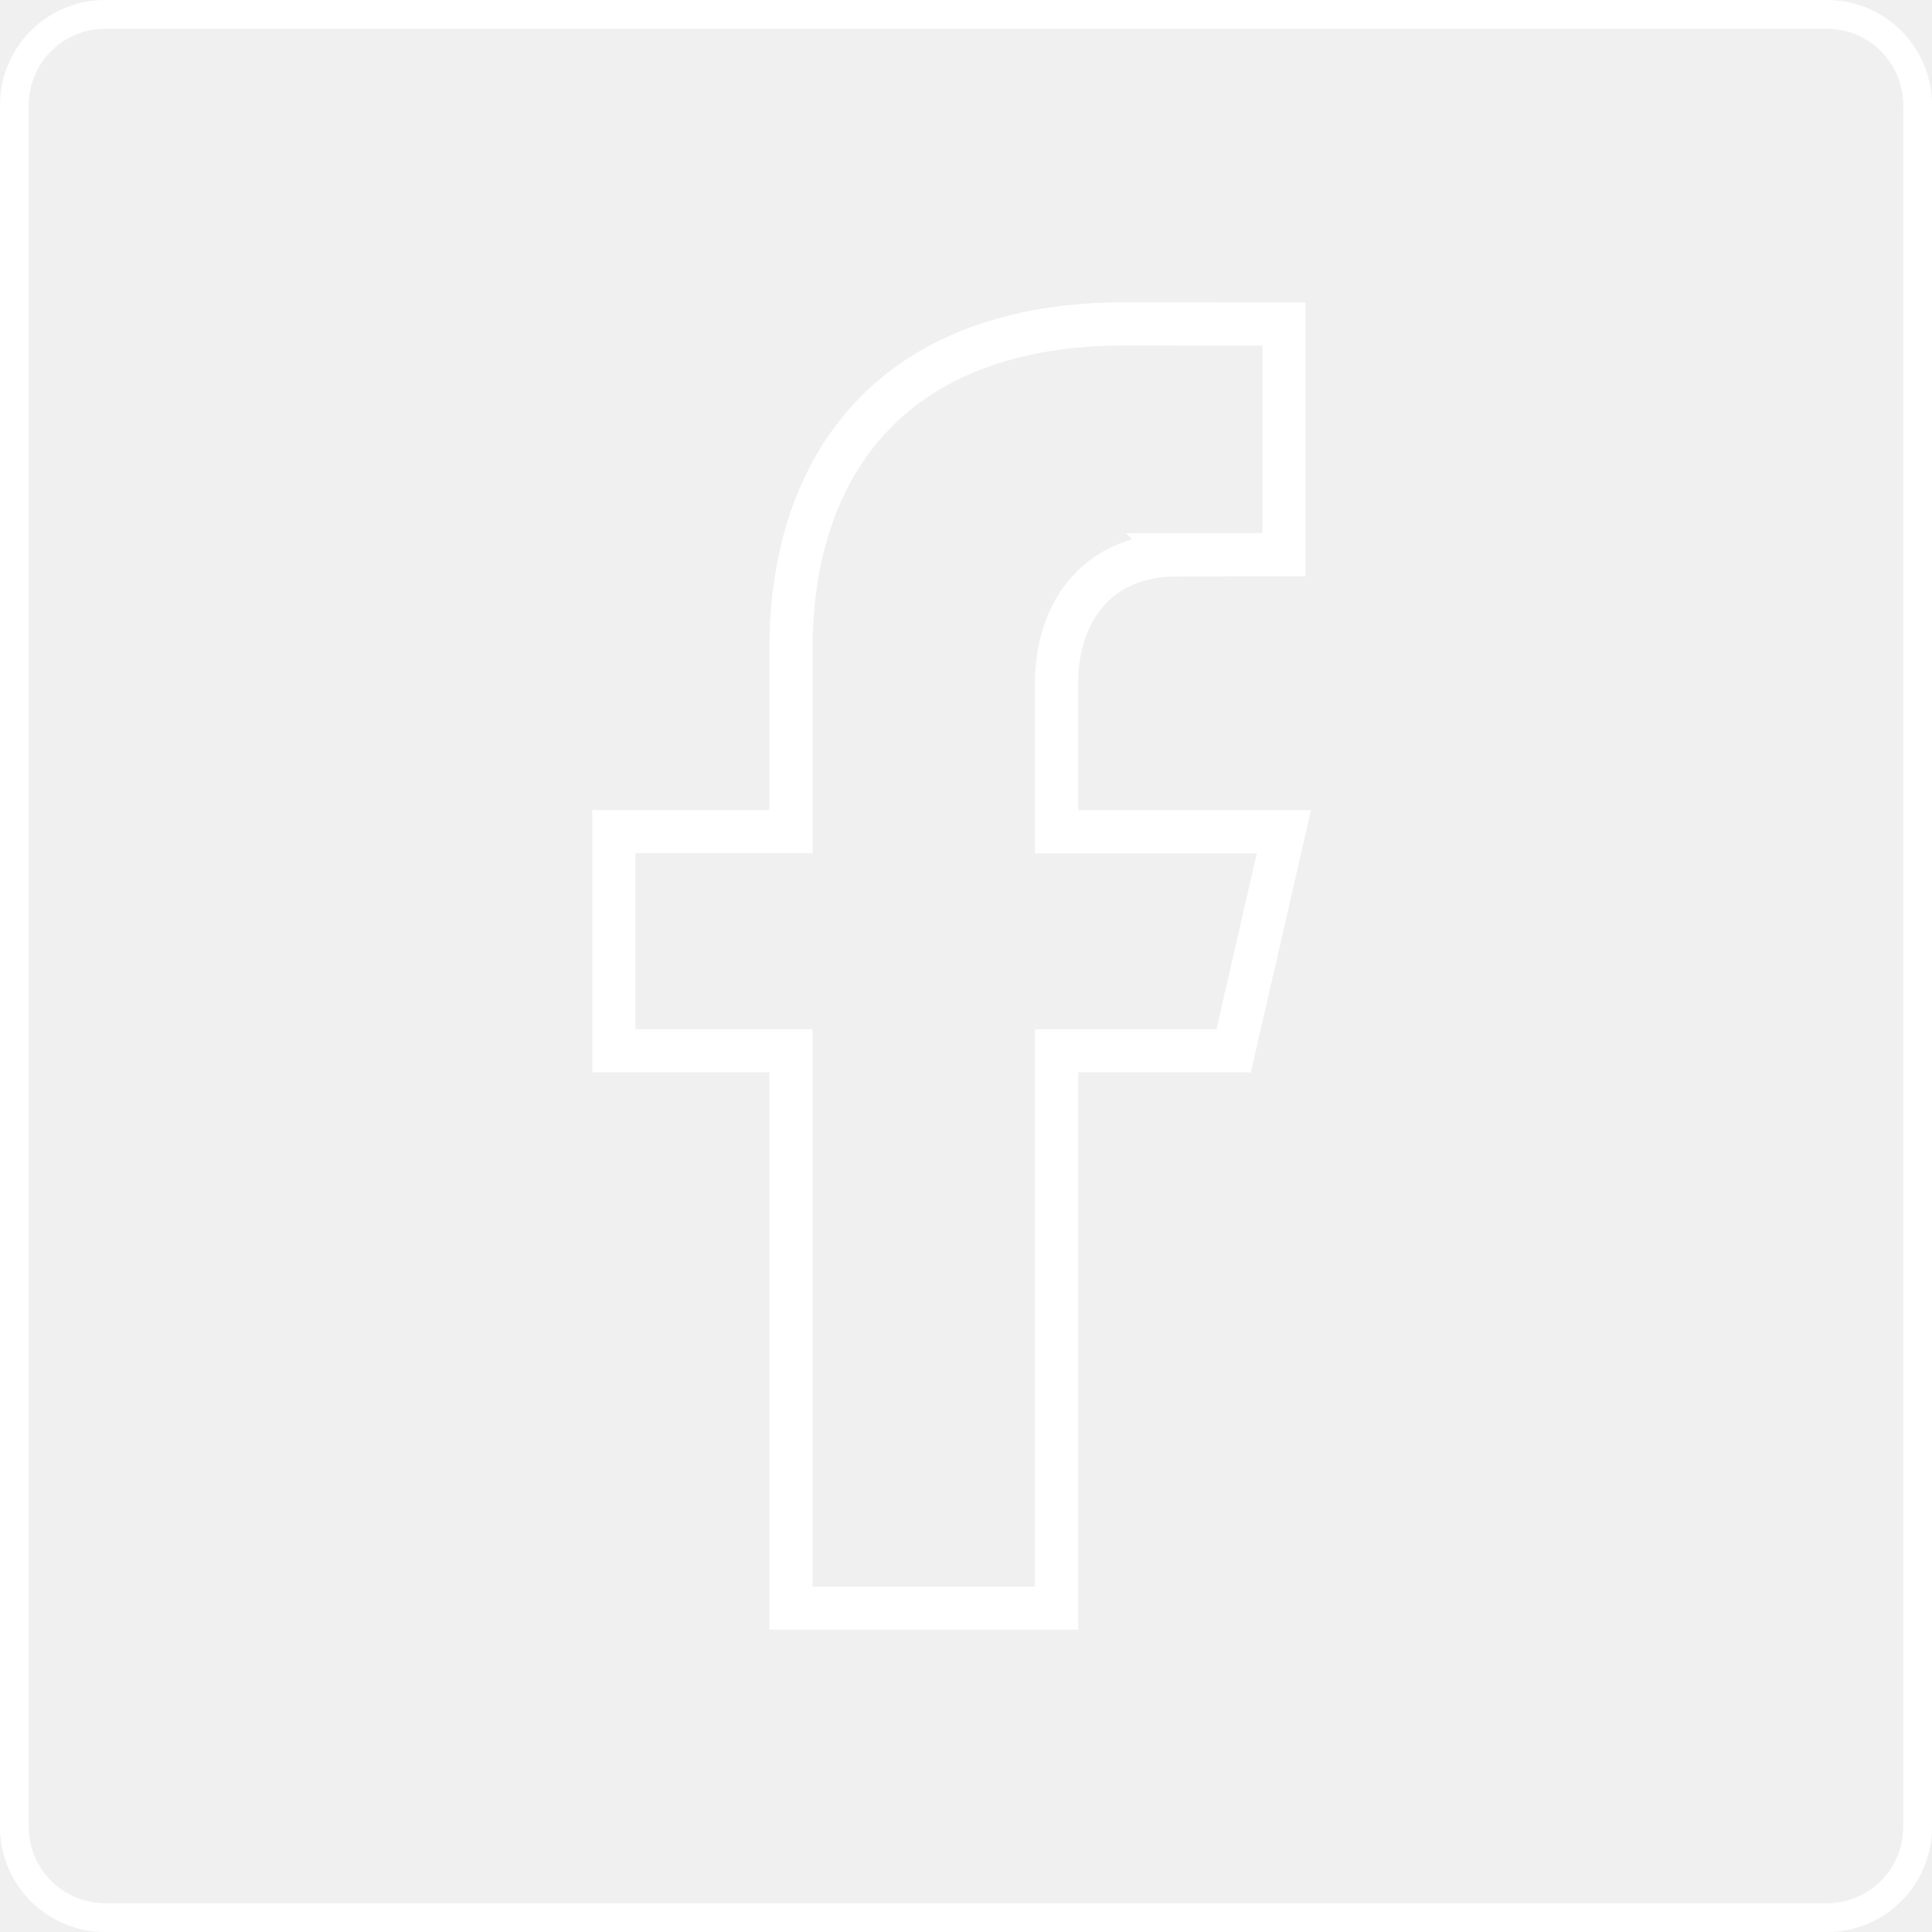
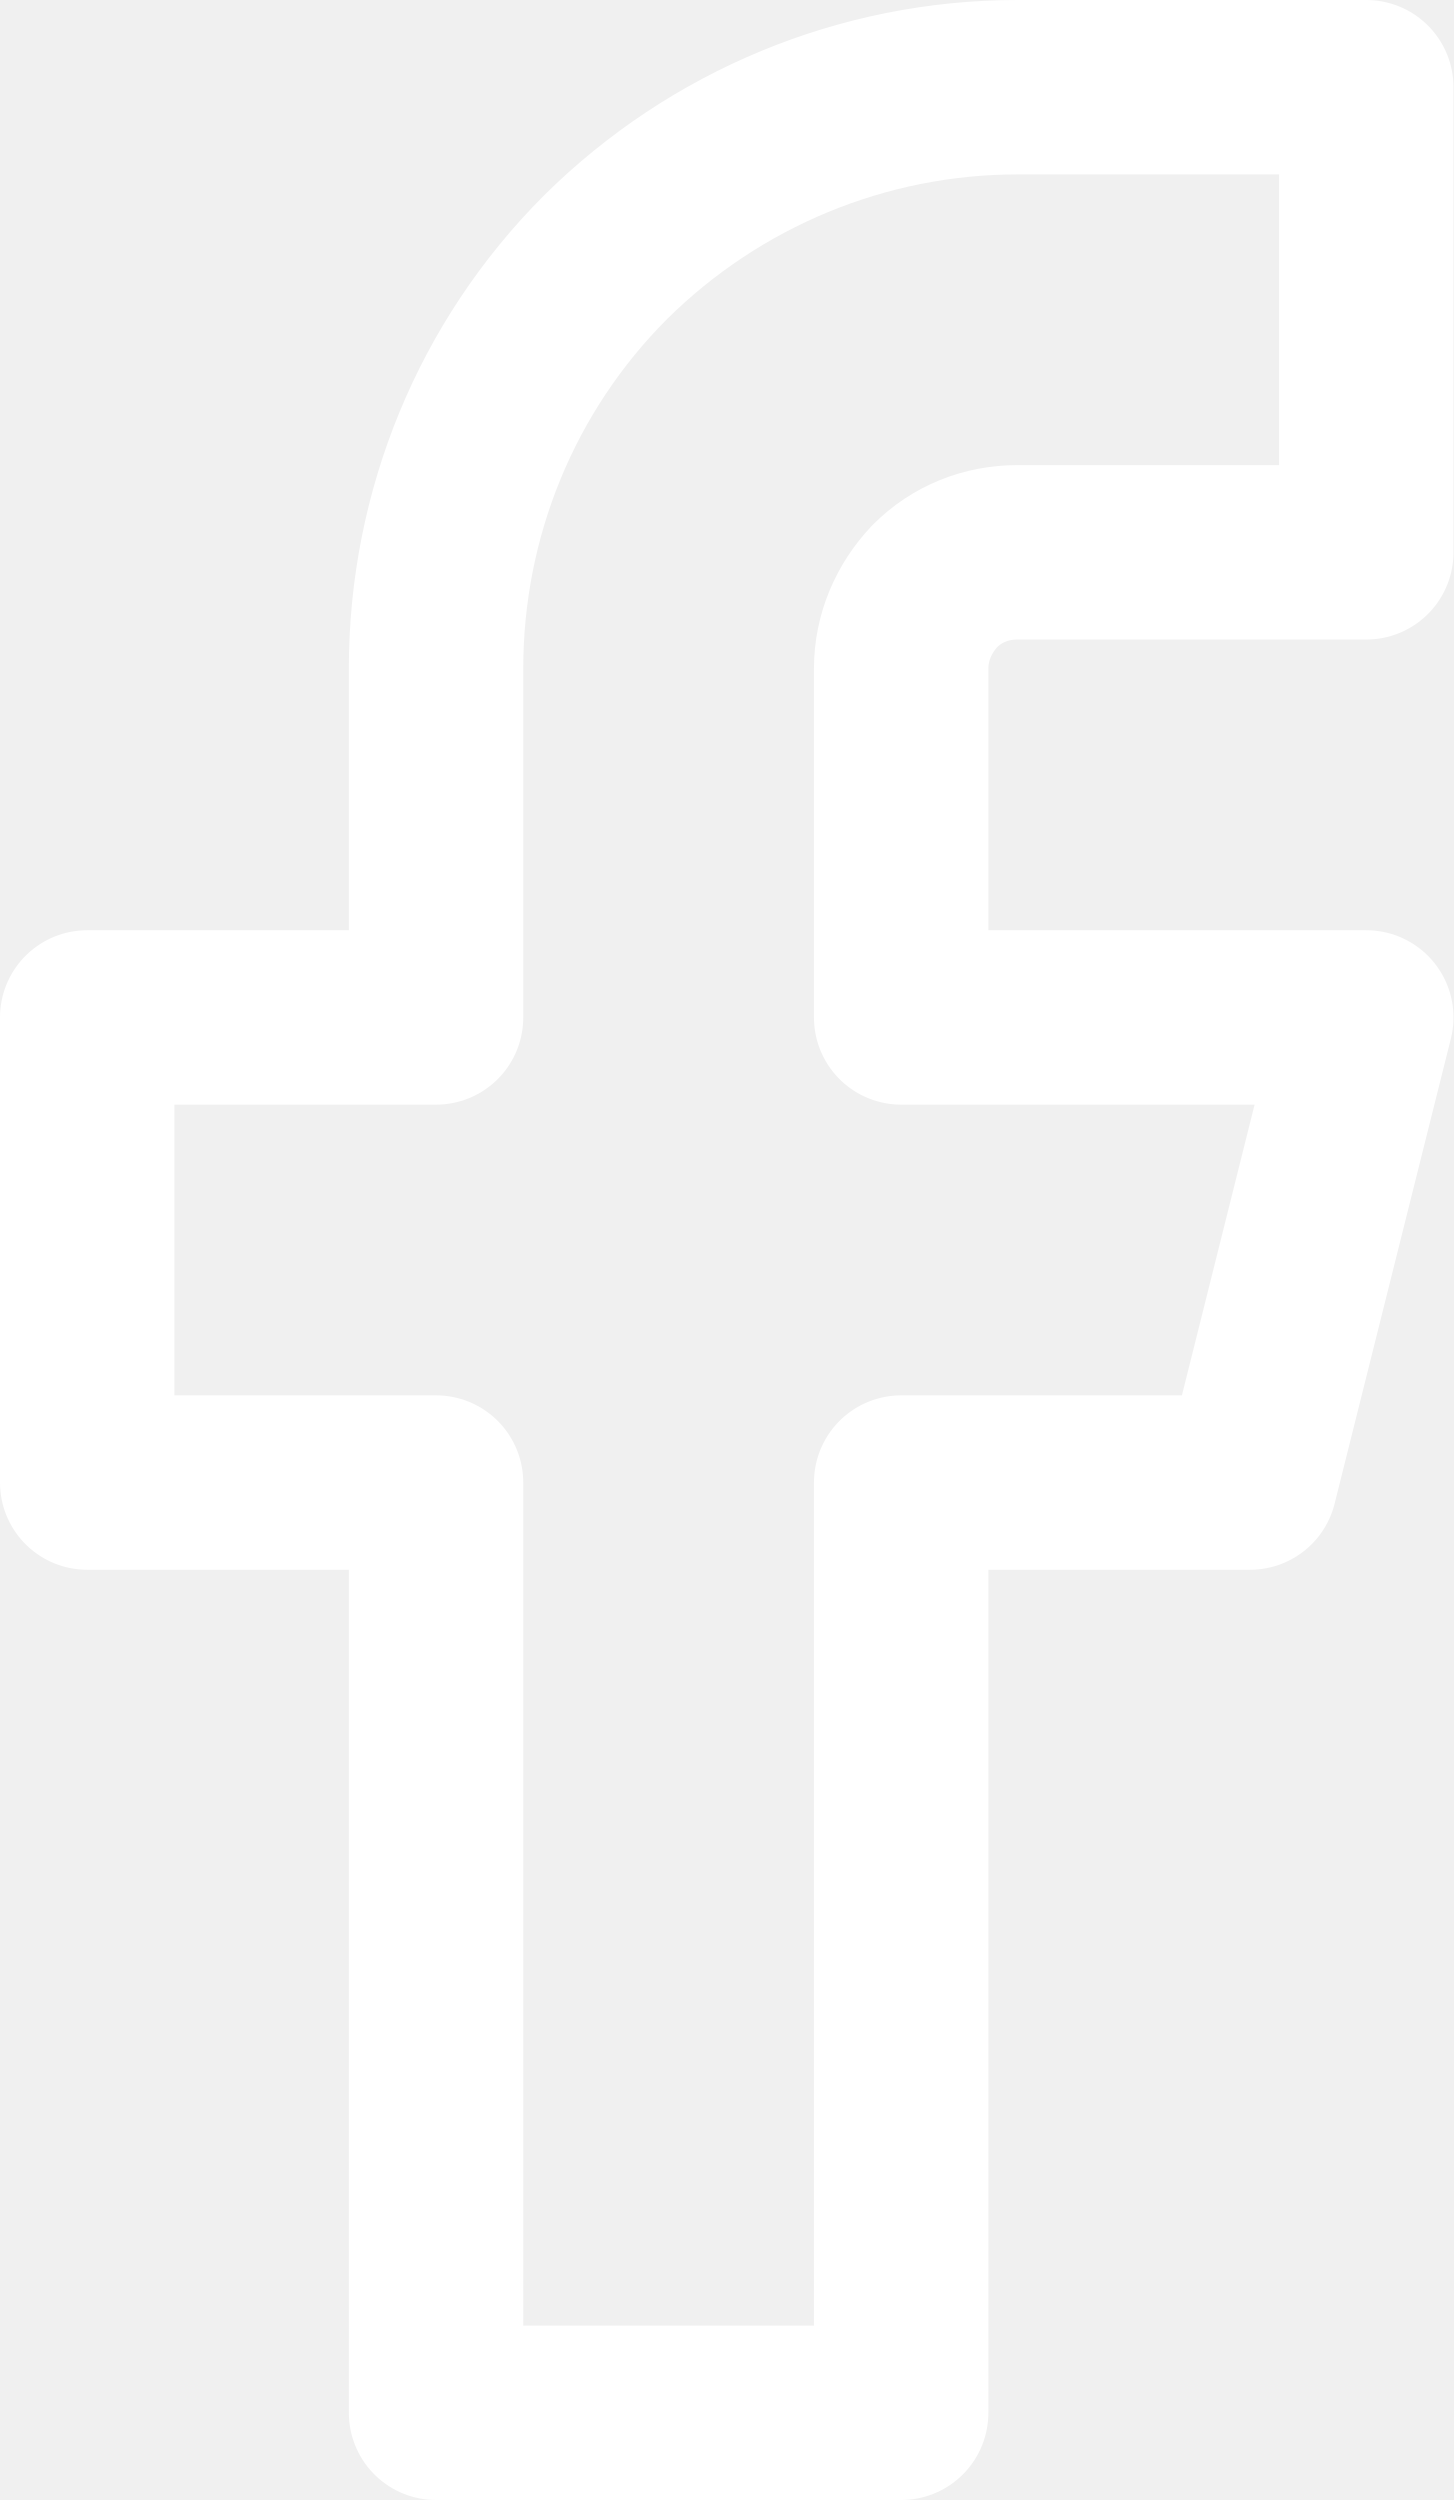
- <svg xmlns="http://www.w3.org/2000/svg" id="Layer_1" data-name="Layer 1" viewBox="0 0 268.6 268.6">
+ <svg xmlns="http://www.w3.org/2000/svg" id="Layer_1" data-name="Layer 1" viewBox="0 0 12.5 21.5">
  <defs>
    <style>
      .cls-1 {
-         stroke-width: 6px;
-       }
- 
-       .cls-1, .cls-2 {
        fill: none;
        stroke: #fff;
-         stroke-miterlimit: 10;
-       }
- 
-       .cls-2 {
-         stroke-width: 4px;
+         stroke-linecap: round;
+         stroke-linejoin: round;
+         stroke-width: 1.5px;
      }
    </style>
  </defs>
-   <rect class="cls-2" x="2" y="2" width="264.6" height="264.6" rx="12.61" ry="12.61" />
-   <path class="cls-1" d="m163.77,77.12h14.74v-32.07l-22.19-.02c-31.44,0-46.36,18.71-46.36,45.35v25.24h-24.62v30.47h24.62v77.49h36.93v-77.49h24.62l6.99-30.46h-31.61v-20.8c0-8.52,4.65-17.7,16.89-17.7Z" />
+   <path class="cls-1" d="m11.75.75h-3c-1.33,0-2.6.53-3.54,1.46-.94.94-1.46,2.21-1.46,3.54v3H.75v4h3v8h4v-8h3l1-4h-4v-3c0-.27.11-.52.29-.71.19-.19.44-.29.71-.29h3V.75Z" />
</svg>
